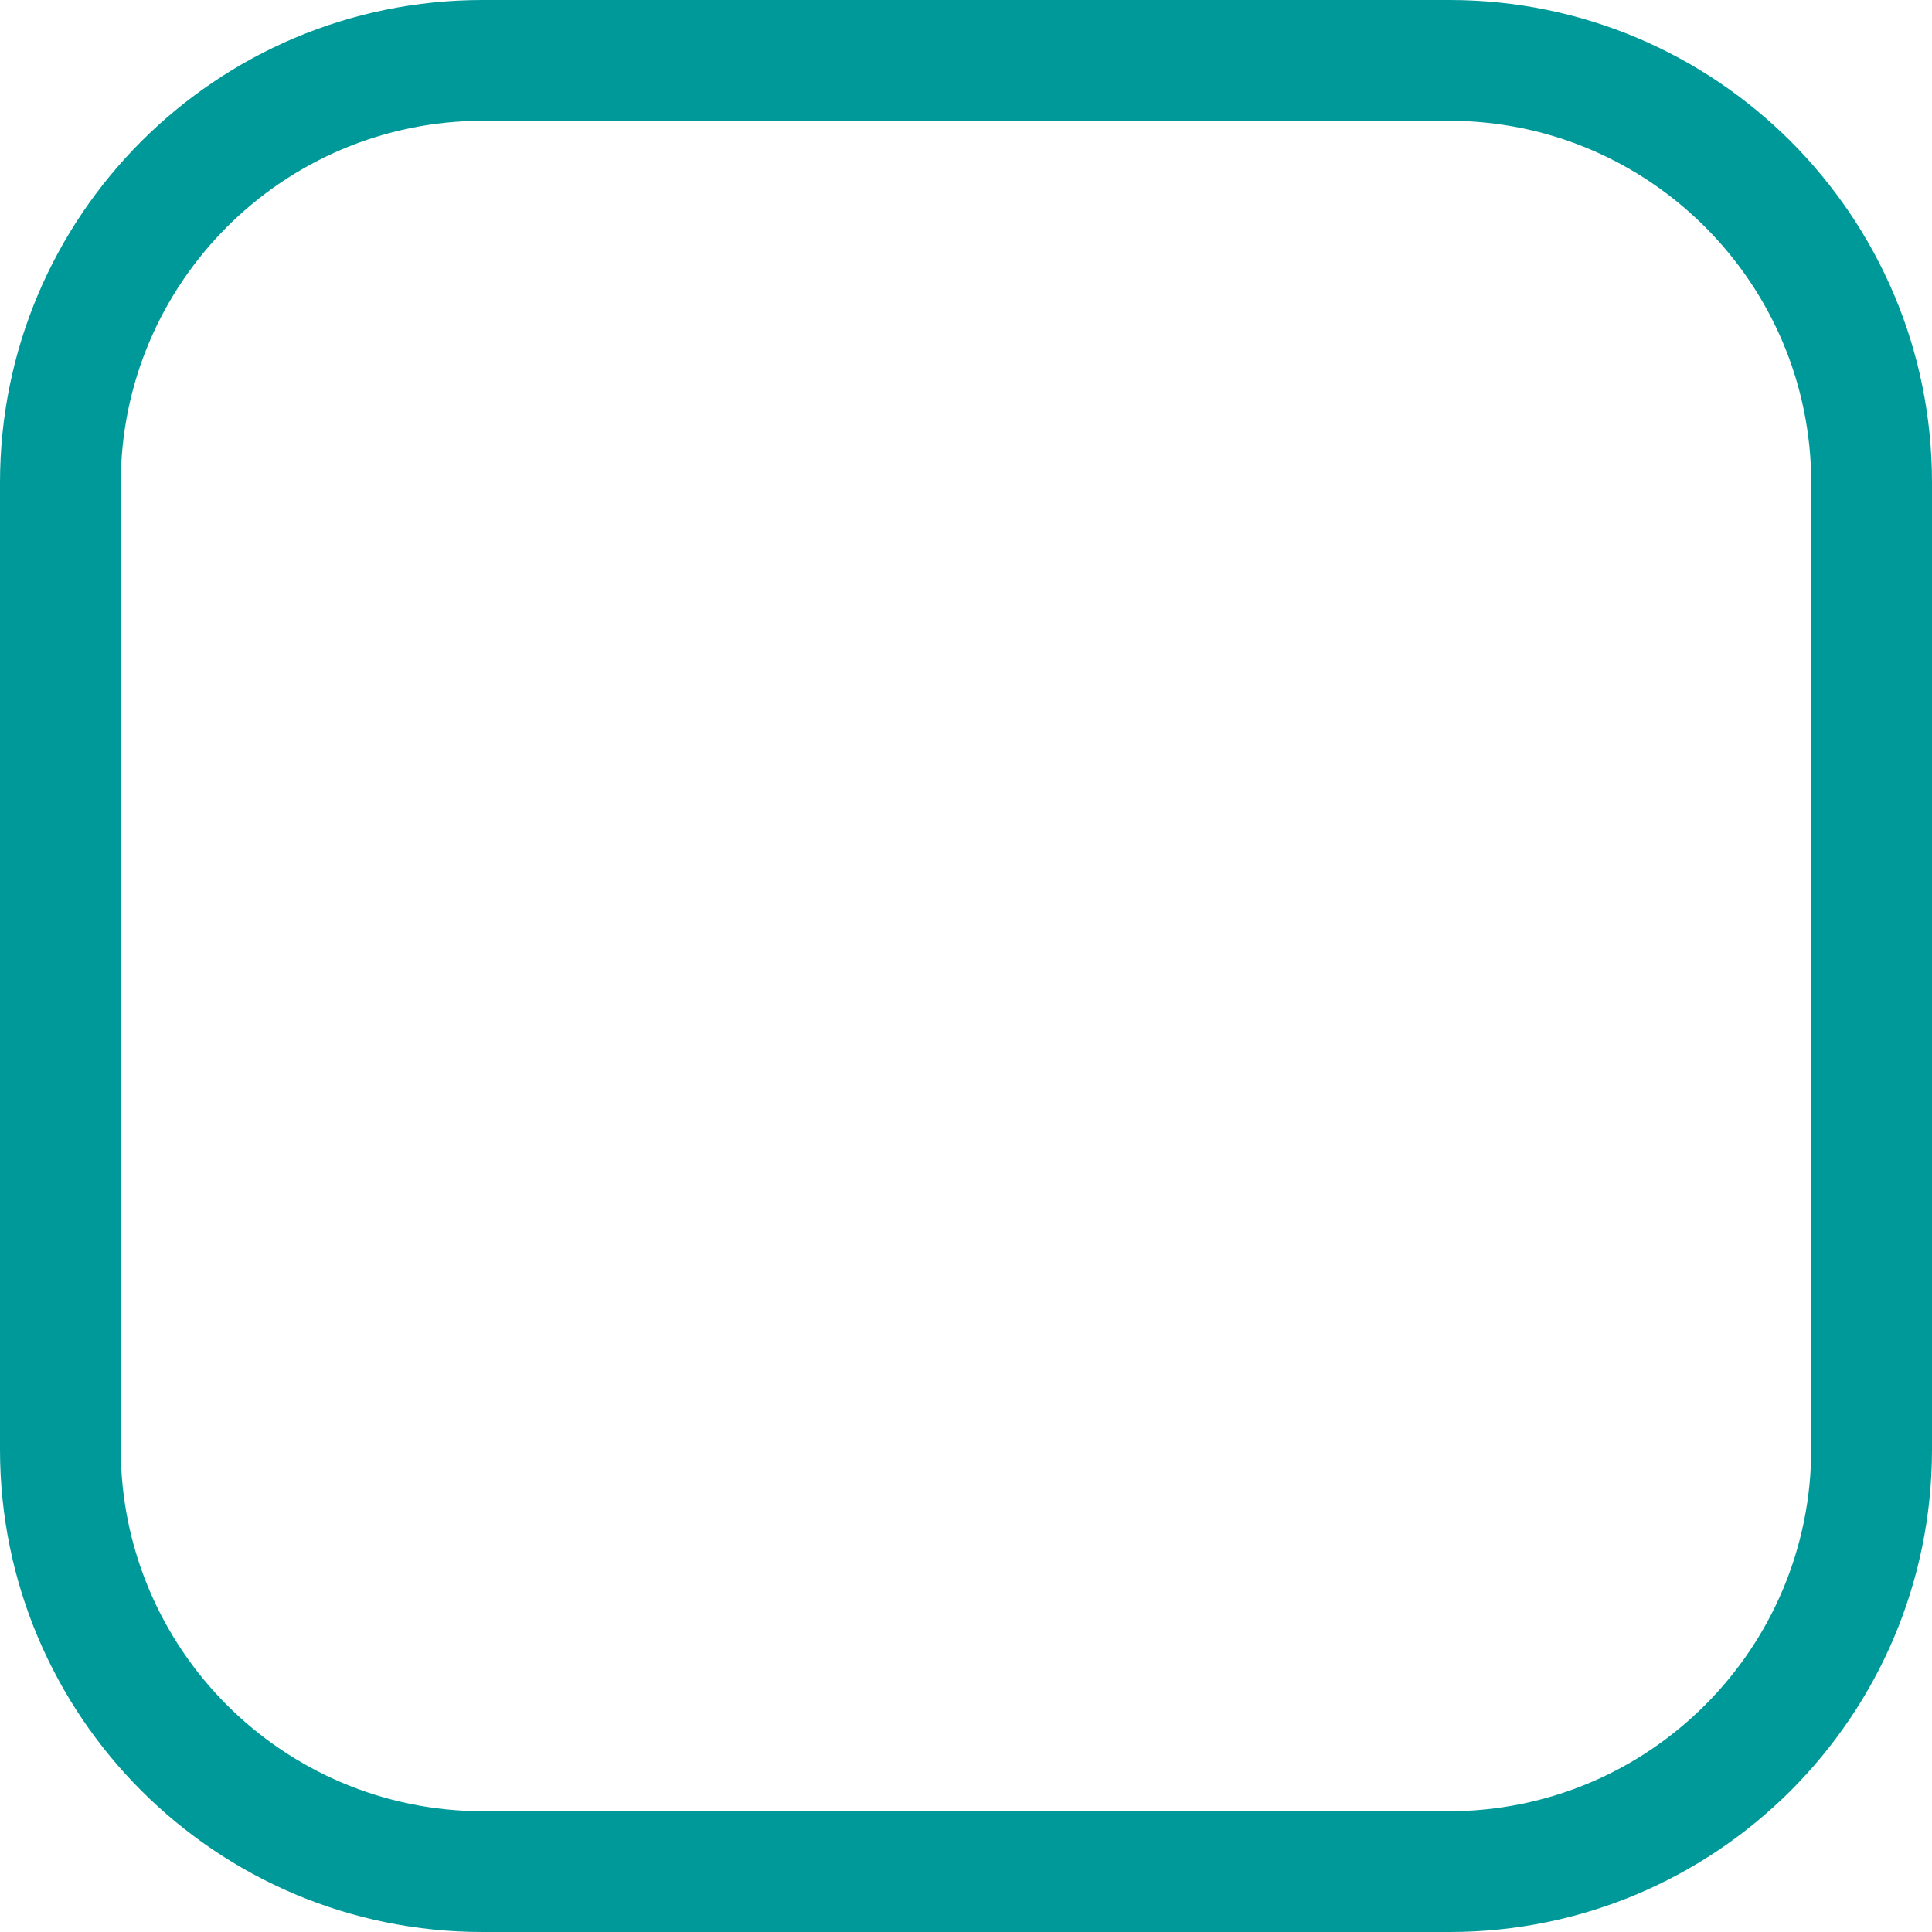
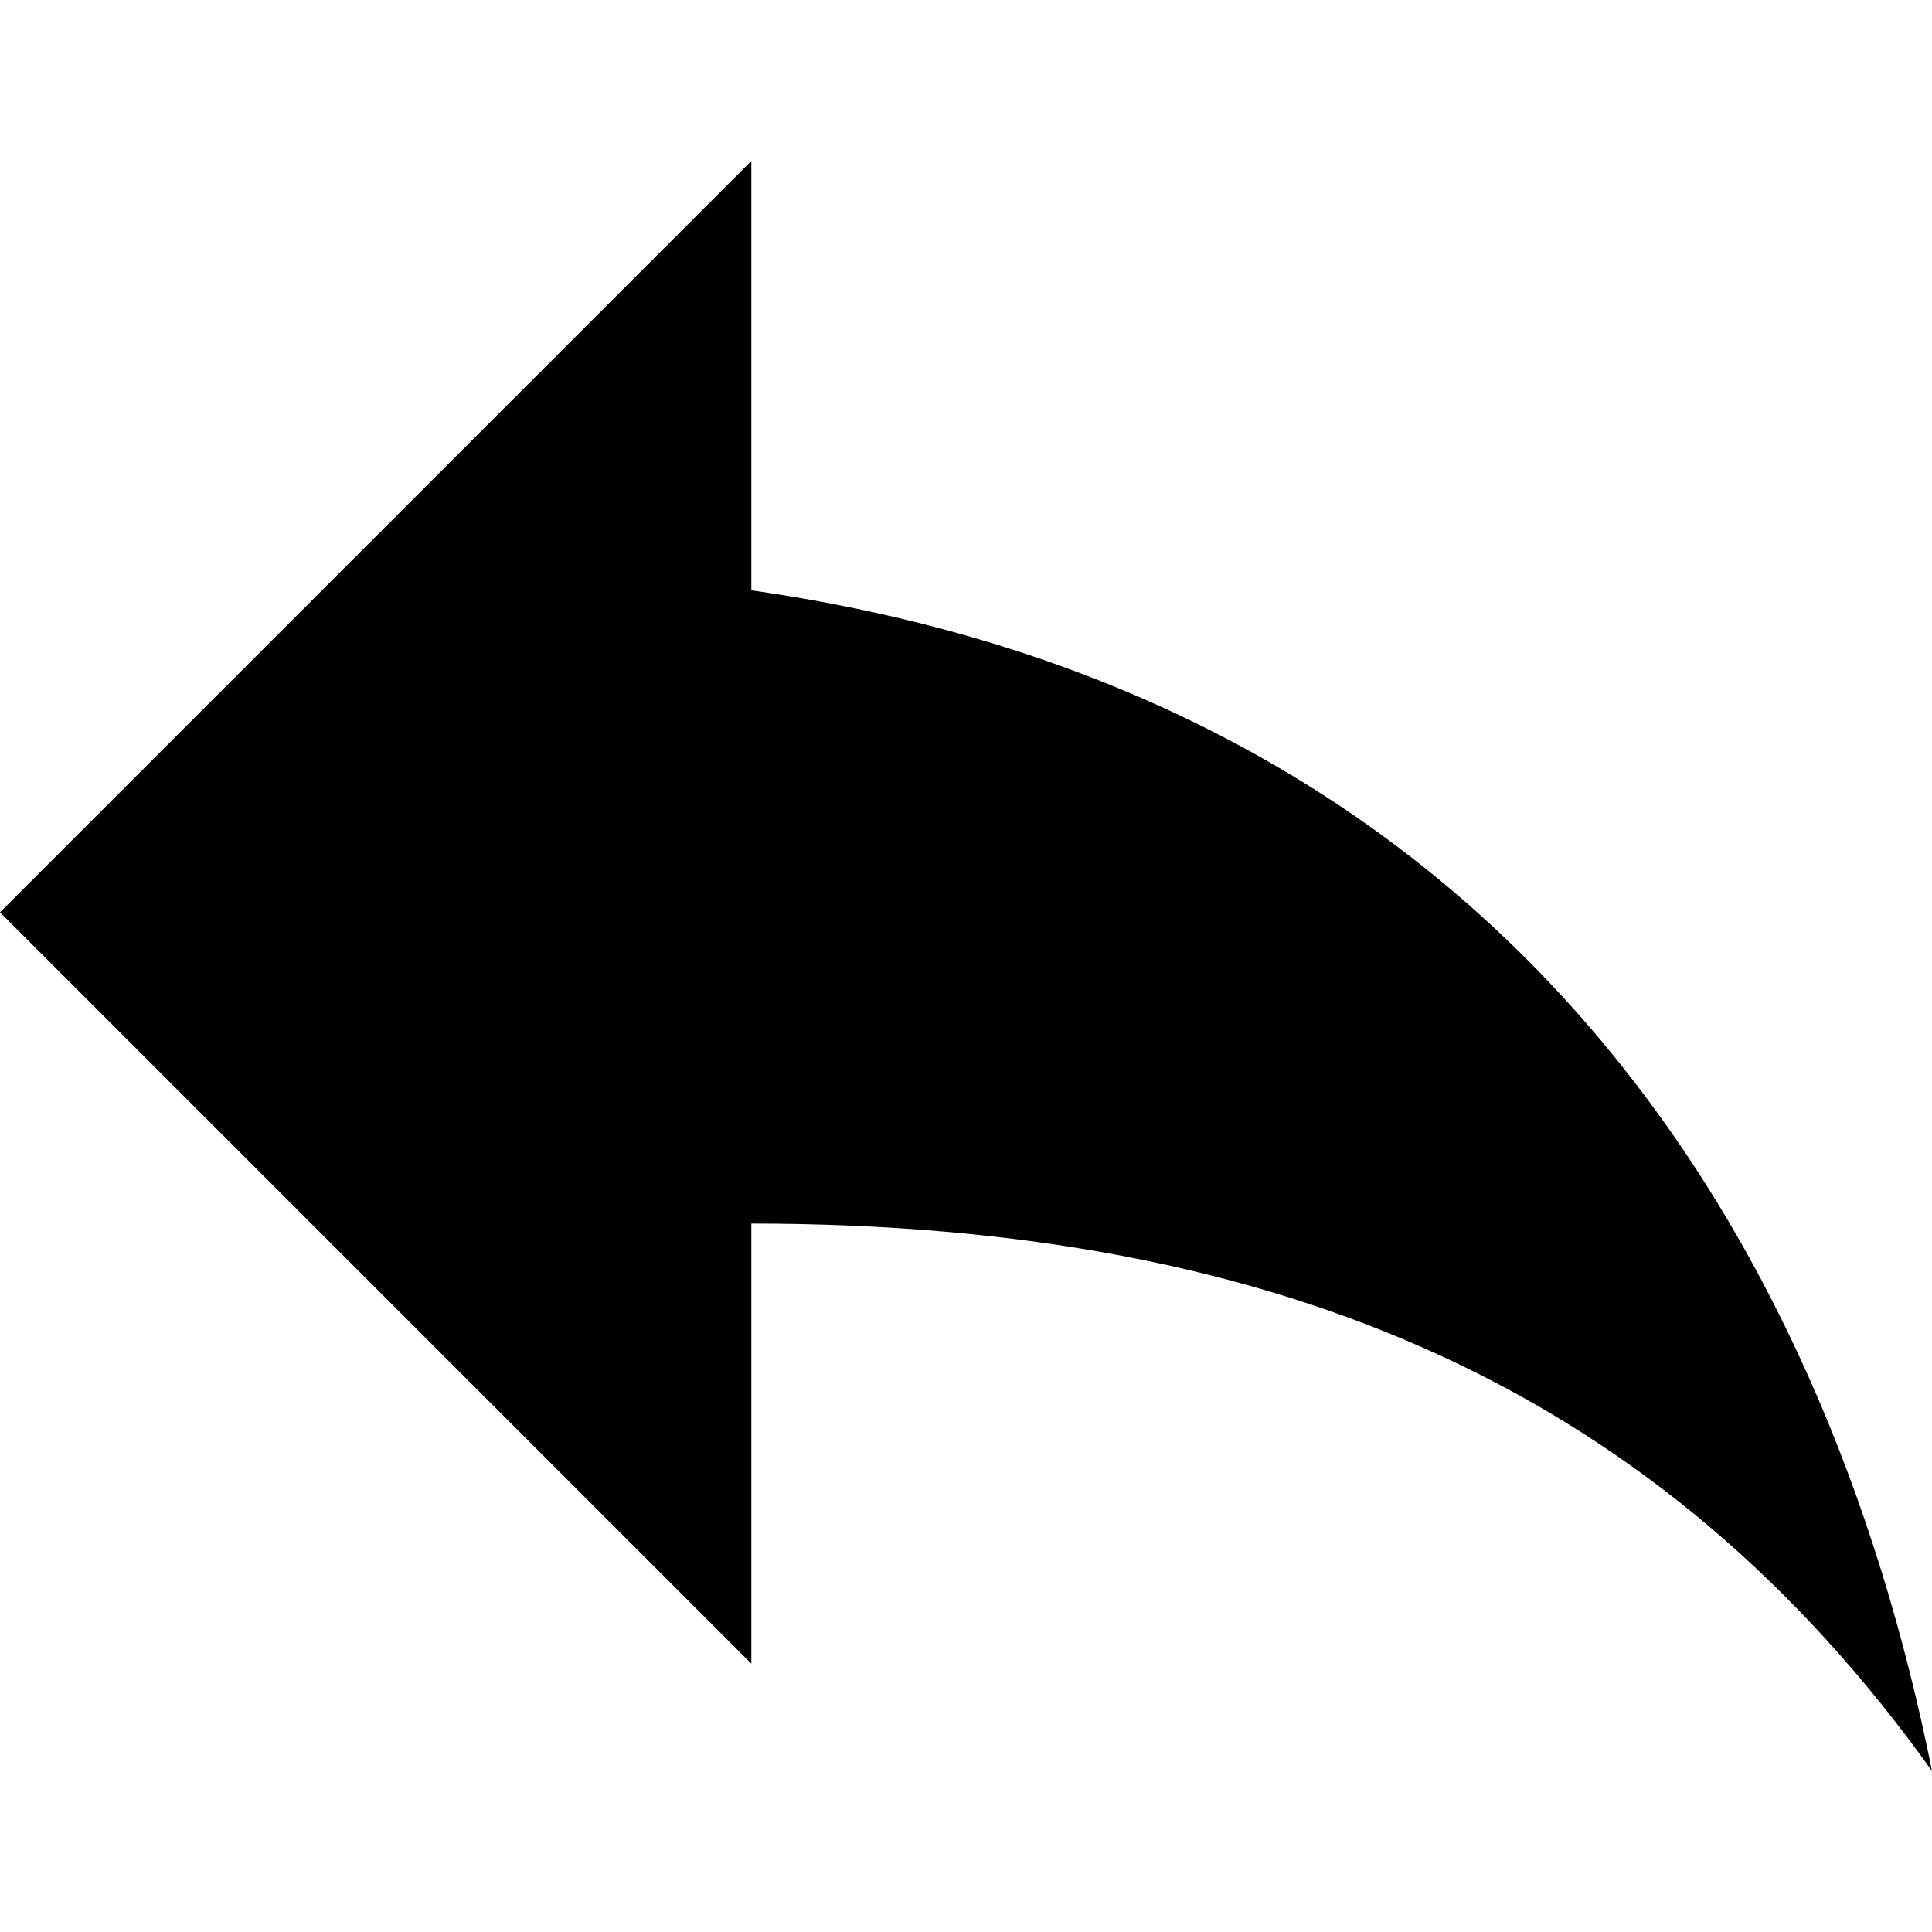
- <svg xmlns="http://www.w3.org/2000/svg" version="1.1" id="Capa_1" x="0px" y="0px" viewBox="0 0 16 16" style="enable-background:new 0 0 16 16;" xml:space="preserve">
+ <svg xmlns="http://www.w3.org/2000/svg" version="1.1" id="Capa_1" x="0px" y="0px" width="459px" height="459px" viewBox="0 0 459 459" style="enable-background:new 0 0 459 459;" xml:space="preserve">
  <g>
-     <path style="fill:#099;" d="M12.004,0H3.996C1.789,0,0,1.789,0,3.996v8.008C0,14.211,1.789,16,3.996,16h8.008   C14.211,16,16,14.211,16,12.004V3.996C16,1.789,14.211,0,12.004,0z M15,11.997C15,13.657,13.655,15,11.997,15H4.003   C2.343,15,1,13.655,1,11.997V4.003C1,2.343,2.345,1,4.003,1h7.994C13.657,1,15,2.345,15,4.003V11.997z" />
+     <g id="reply">
+       <path d="M178.5,140.25v-102L0,216.75l178.5,178.5V290.7c127.5,0,216.75,40.8,280.5,130.05C433.5,293.25,357,165.75,178.5,140.25z" />
+     </g>
  </g>
+   <g>
+ </g>
+   <g>
+ </g>
+   <g>
+ </g>
+   <g>
+ </g>
+   <g>
+ </g>
+   <g>
+ </g>
+   <g>
+ </g>
+   <g>
+ </g>
+   <g>
+ </g>
+   <g>
+ </g>
+   <g>
+ </g>
+   <g>
+ </g>
+   <g>
+ </g>
+   <g>
+ </g>
+   <g>
+ </g>
</svg>
